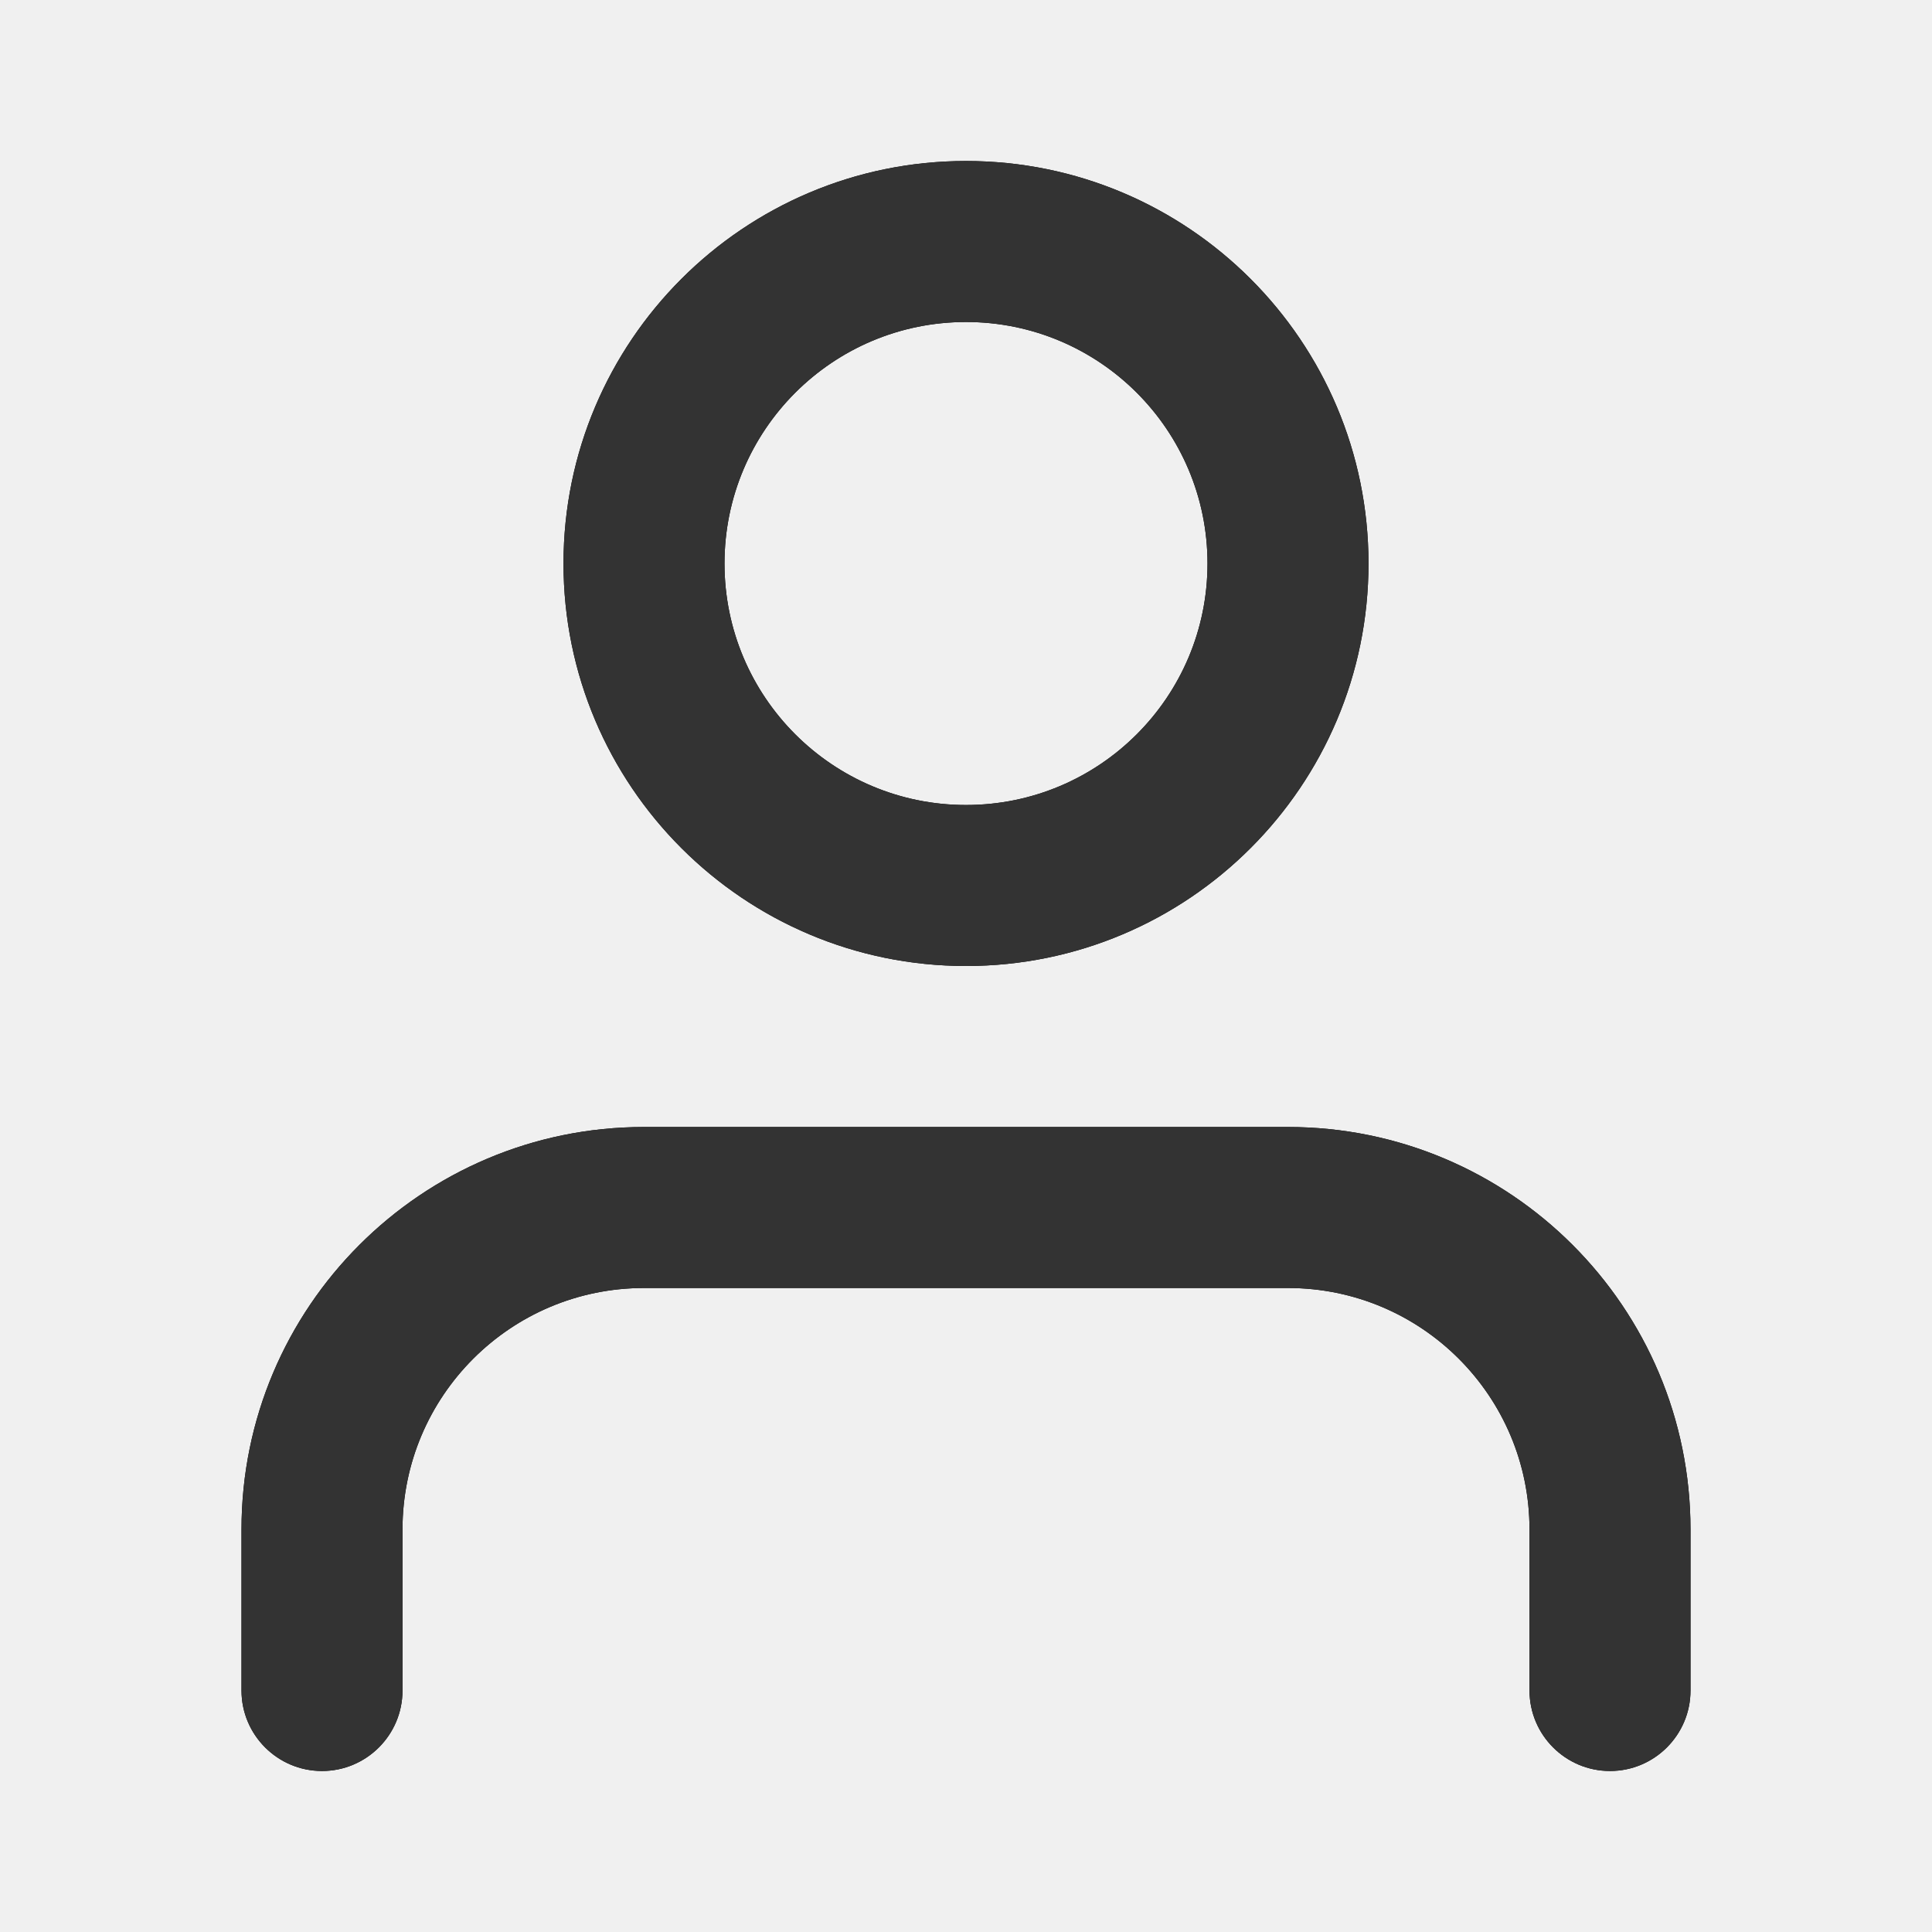
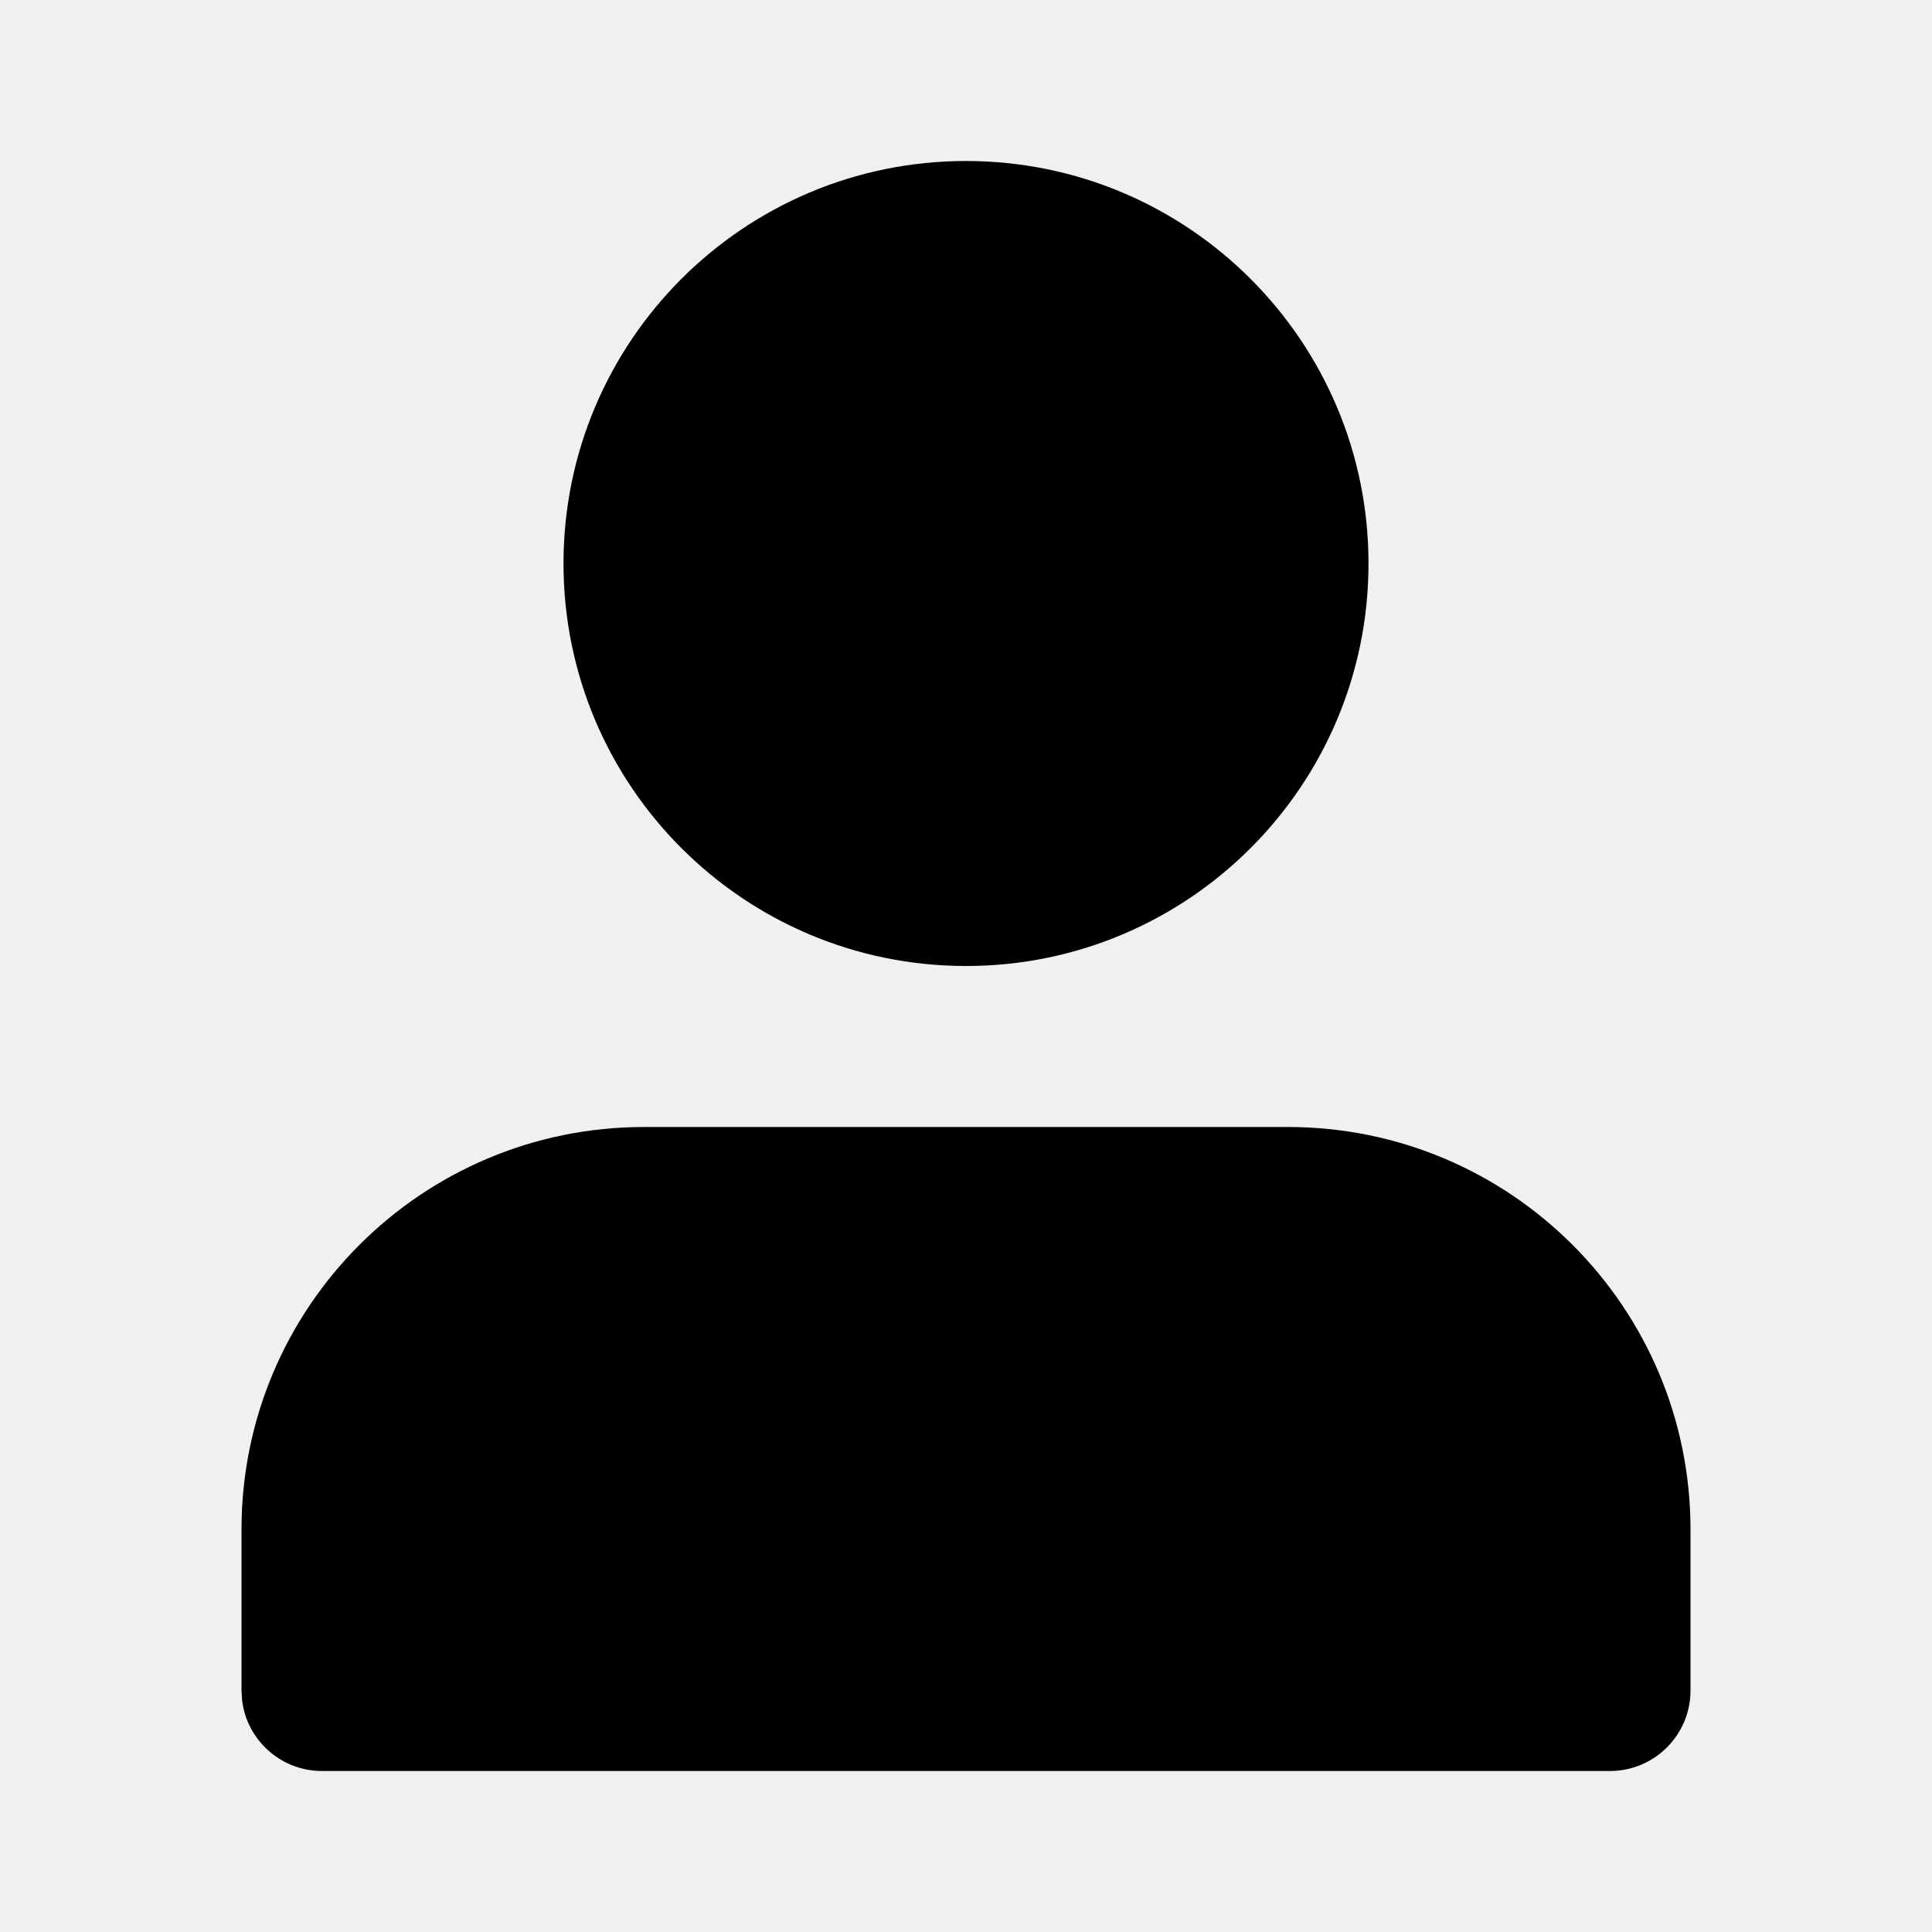
- <svg xmlns="http://www.w3.org/2000/svg" xmlns:xlink="http://www.w3.org/1999/xlink" width="24" height="24" viewBox="0 0 24 24">
-   <defs>
-     <path id="i14et9unga" d="M16 14c2.761 0 5 2.239 5 5v2c0 .552-.448 1-1 1s-1-.448-1-1v-2c0-1.657-1.343-3-3-3H8c-1.657 0-3 1.343-3 3v2c0 .552-.448 1-1 1s-1-.448-1-1v-2c0-2.761 2.239-5 5-5zM12 2c2.761 0 5 2.239 5 5s-2.239 5-5 5-5-2.239-5-5 2.239-5 5-5zm0 2c-1.657 0-3 1.343-3 3s1.343 3 3 3 3-1.343 3-3-1.343-3-3-3z" />
-   </defs>
+ <svg xmlns="http://www.w3.org/2000/svg" width="24" height="24" viewBox="0 0 24 24">
  <g fill="none" fill-rule="evenodd">
-     <g>
-       <g>
-         <g transform="translate(-321 -1184) translate(0 1175) translate(321 9)">
-           <mask id="0xt6zv84cb" fill="#fff">
-             <use xlink:href="#i14et9unga" />
-           </mask>
-           <use fill="#000" fill-rule="nonzero" xlink:href="#i14et9unga" />
-           <path fill="#333" d="M0 0H24V24H0z" mask="url(#0xt6zv84cb)" />
-         </g>
-       </g>
+     <g fill="currentColor">
+       <path d="M16 14c2.761 0 5 2.239 5 5v2c0 .552-.448 1-1 1H4c-.513 0-.936-.386-.993-.883L3 21v-2c0-2.761 2.239-5 5-5h8zM12 2c2.761 0 5 2.239 5 5s-2.239 5-5 5-5-2.239-5-5 2.239-5 5-5z" transform="translate(-326 -764) translate(0 758) translate(19 6) translate(307)" />
    </g>
  </g>
</svg>
